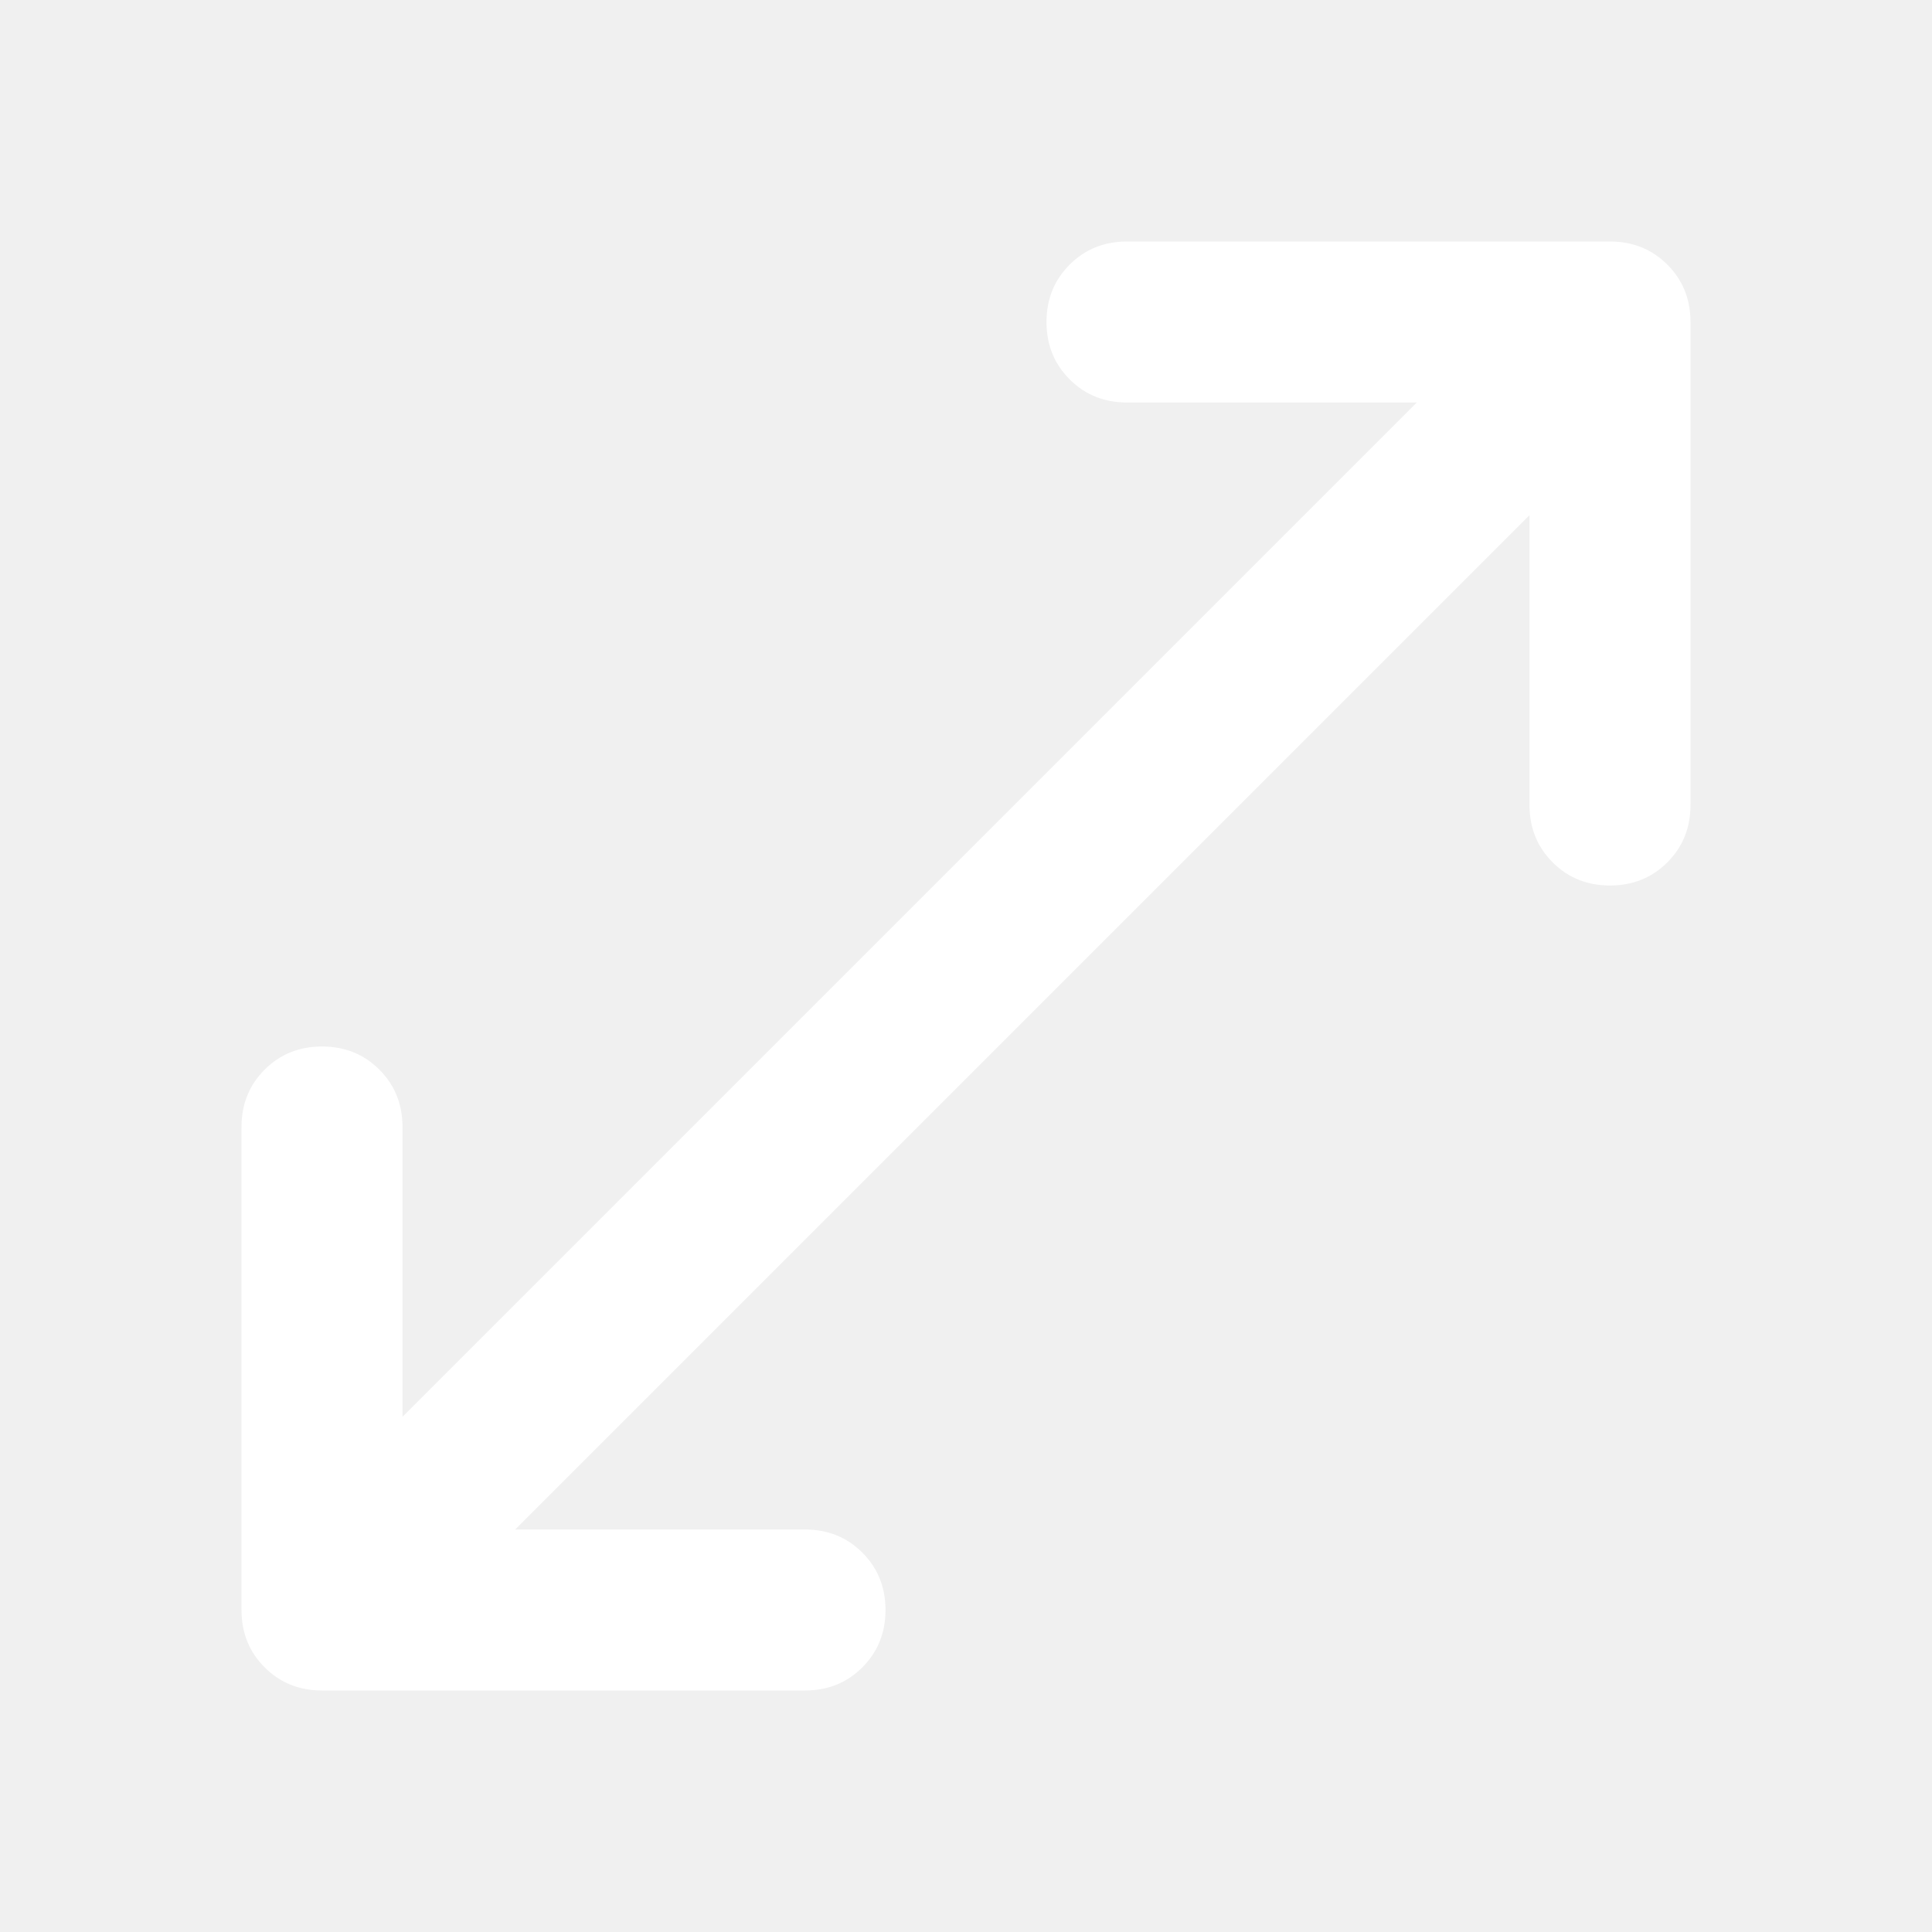
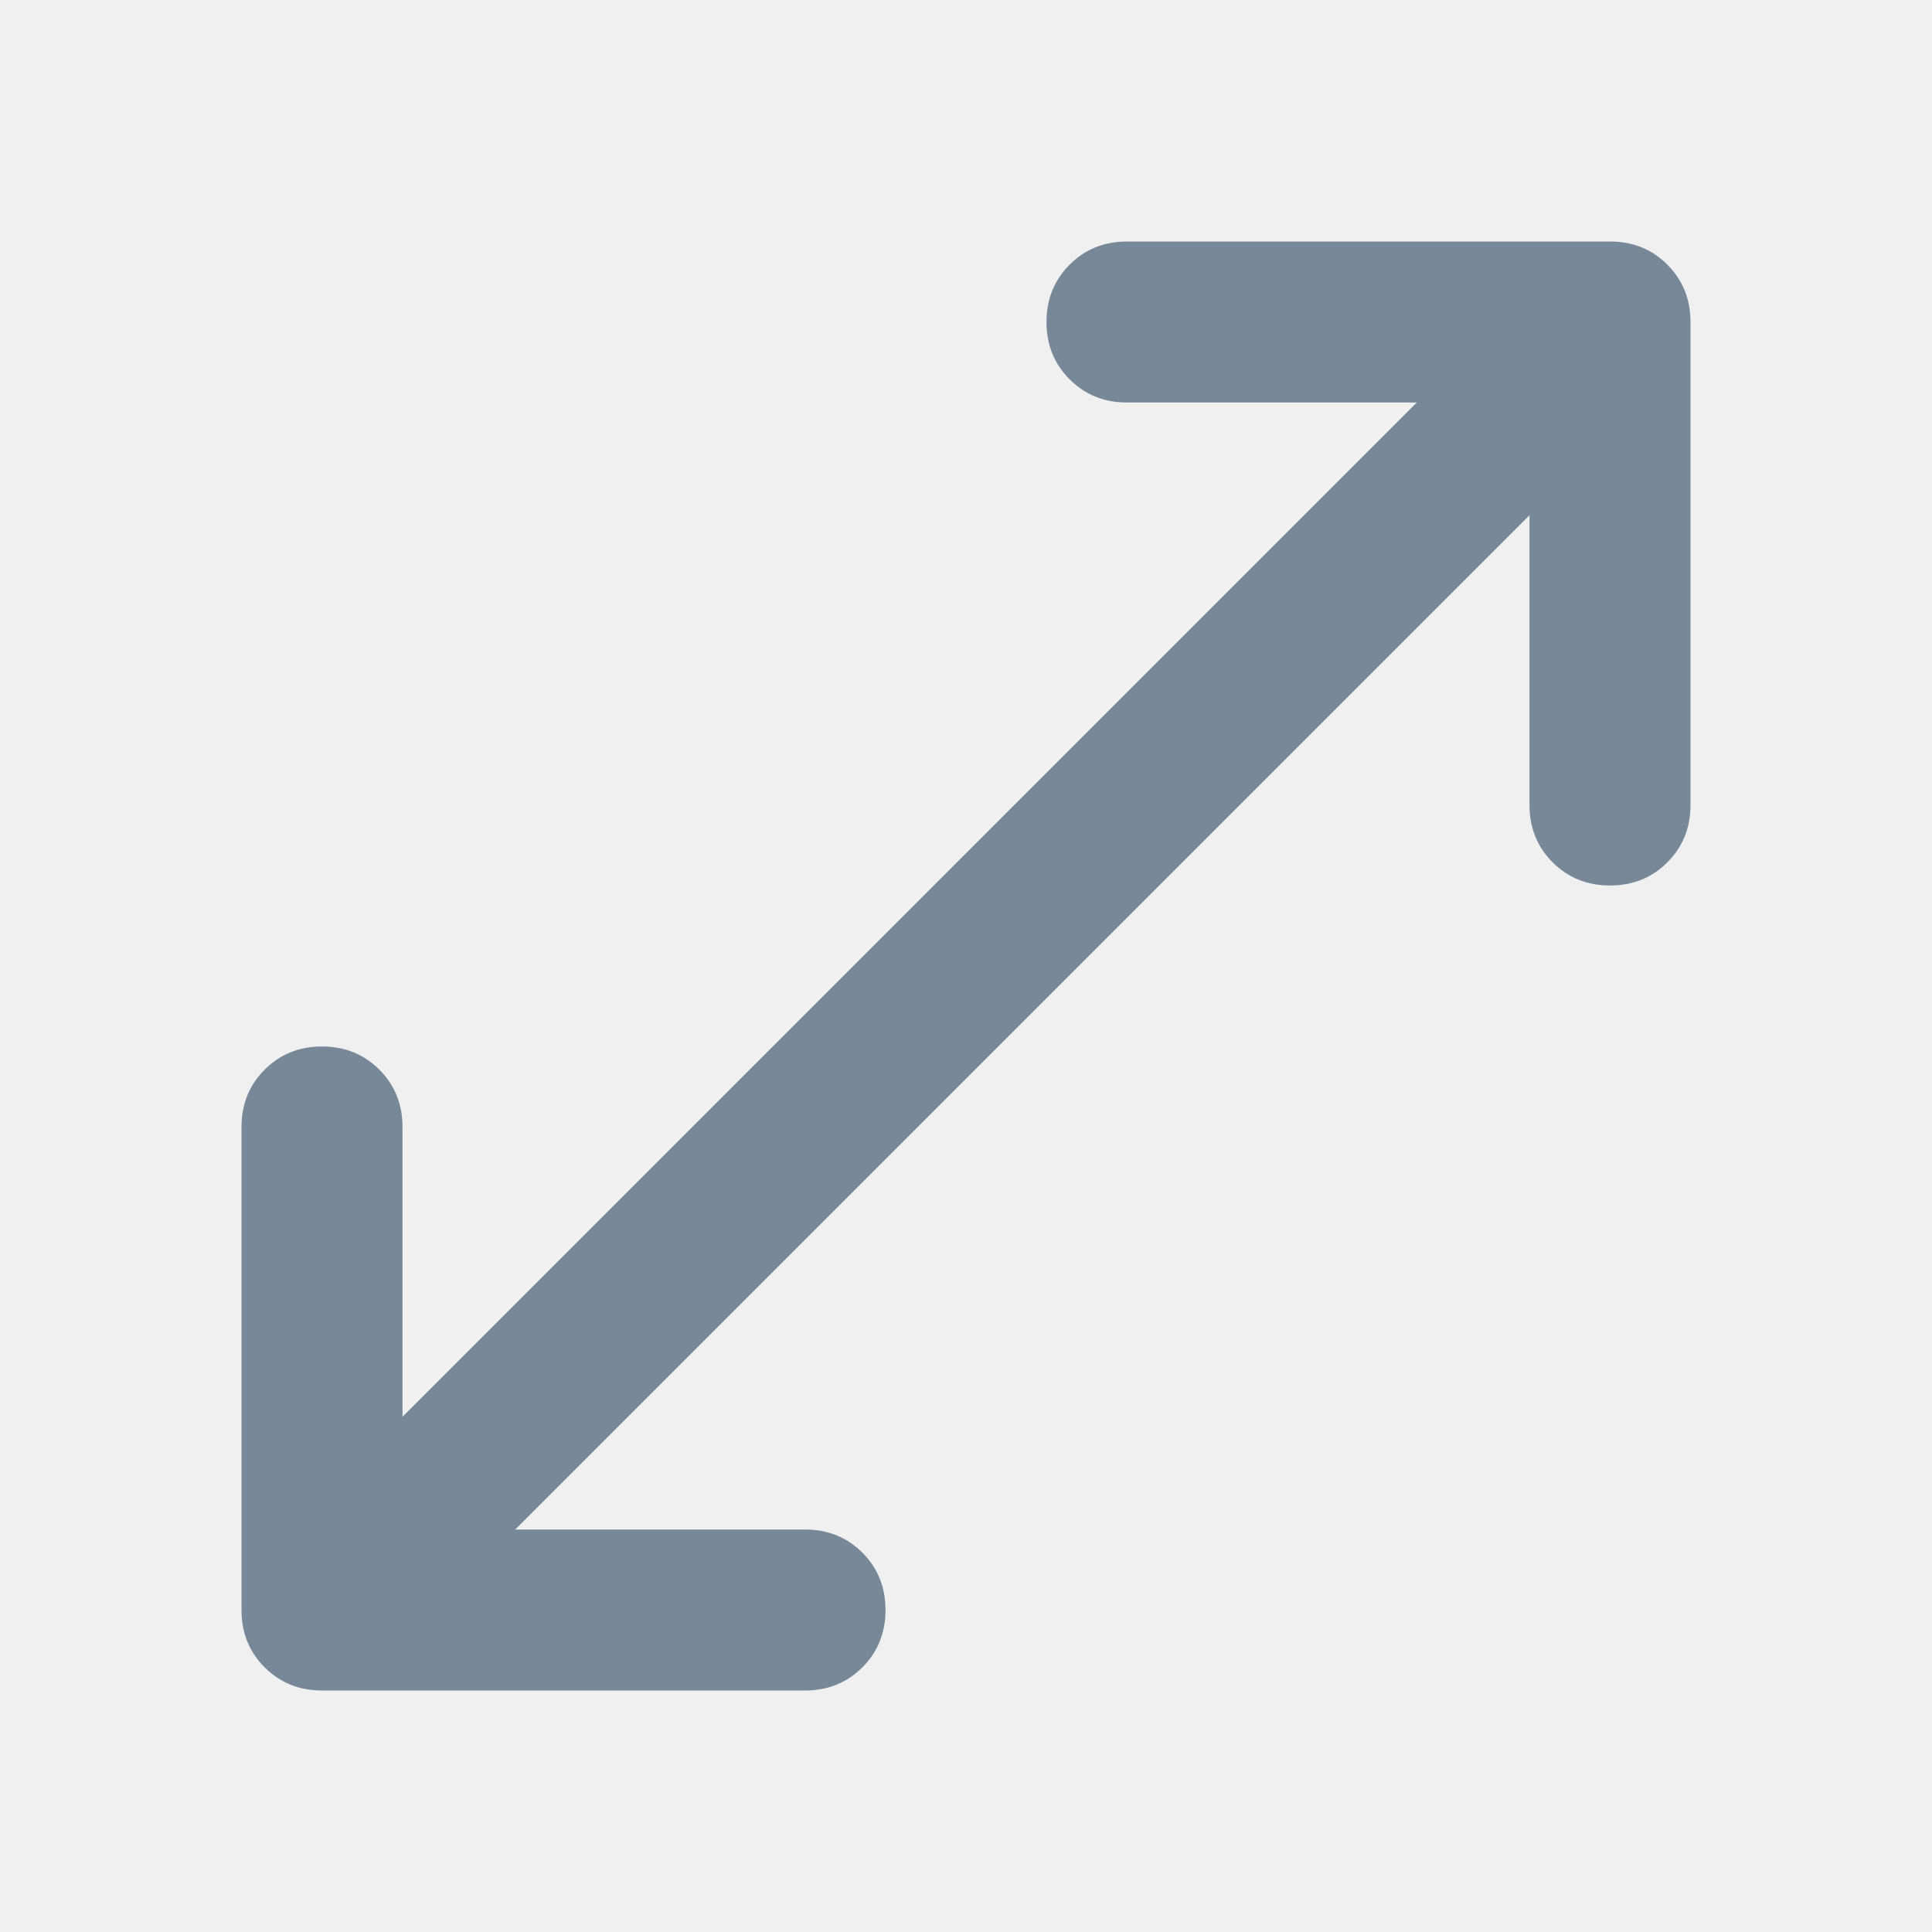
- <svg xmlns="http://www.w3.org/2000/svg" height="24px" viewBox="0 -960 960 960" width="24px" fill="#FFFFFF">
+ <svg xmlns="http://www.w3.org/2000/svg" height="24px" viewBox="0 -960 960 960" width="24px" fill="#778899">
  <path d="M160-120q-17 0-28.5-11.5T120-160v-240q0-17 11.5-28.5T160-440q17 0 28.5 11.5T200-400v144l504-504H560q-17 0-28.5-11.5T520-800q0-17 11.5-28.5T560-840h240q17 0 28.5 11.5T840-800v240q0 17-11.5 28.5T800-520q-17 0-28.5-11.5T760-560v-144L256-200h144q17 0 28.5 11.5T440-160q0 17-11.5 28.5T400-120H160Z" />
</svg>
